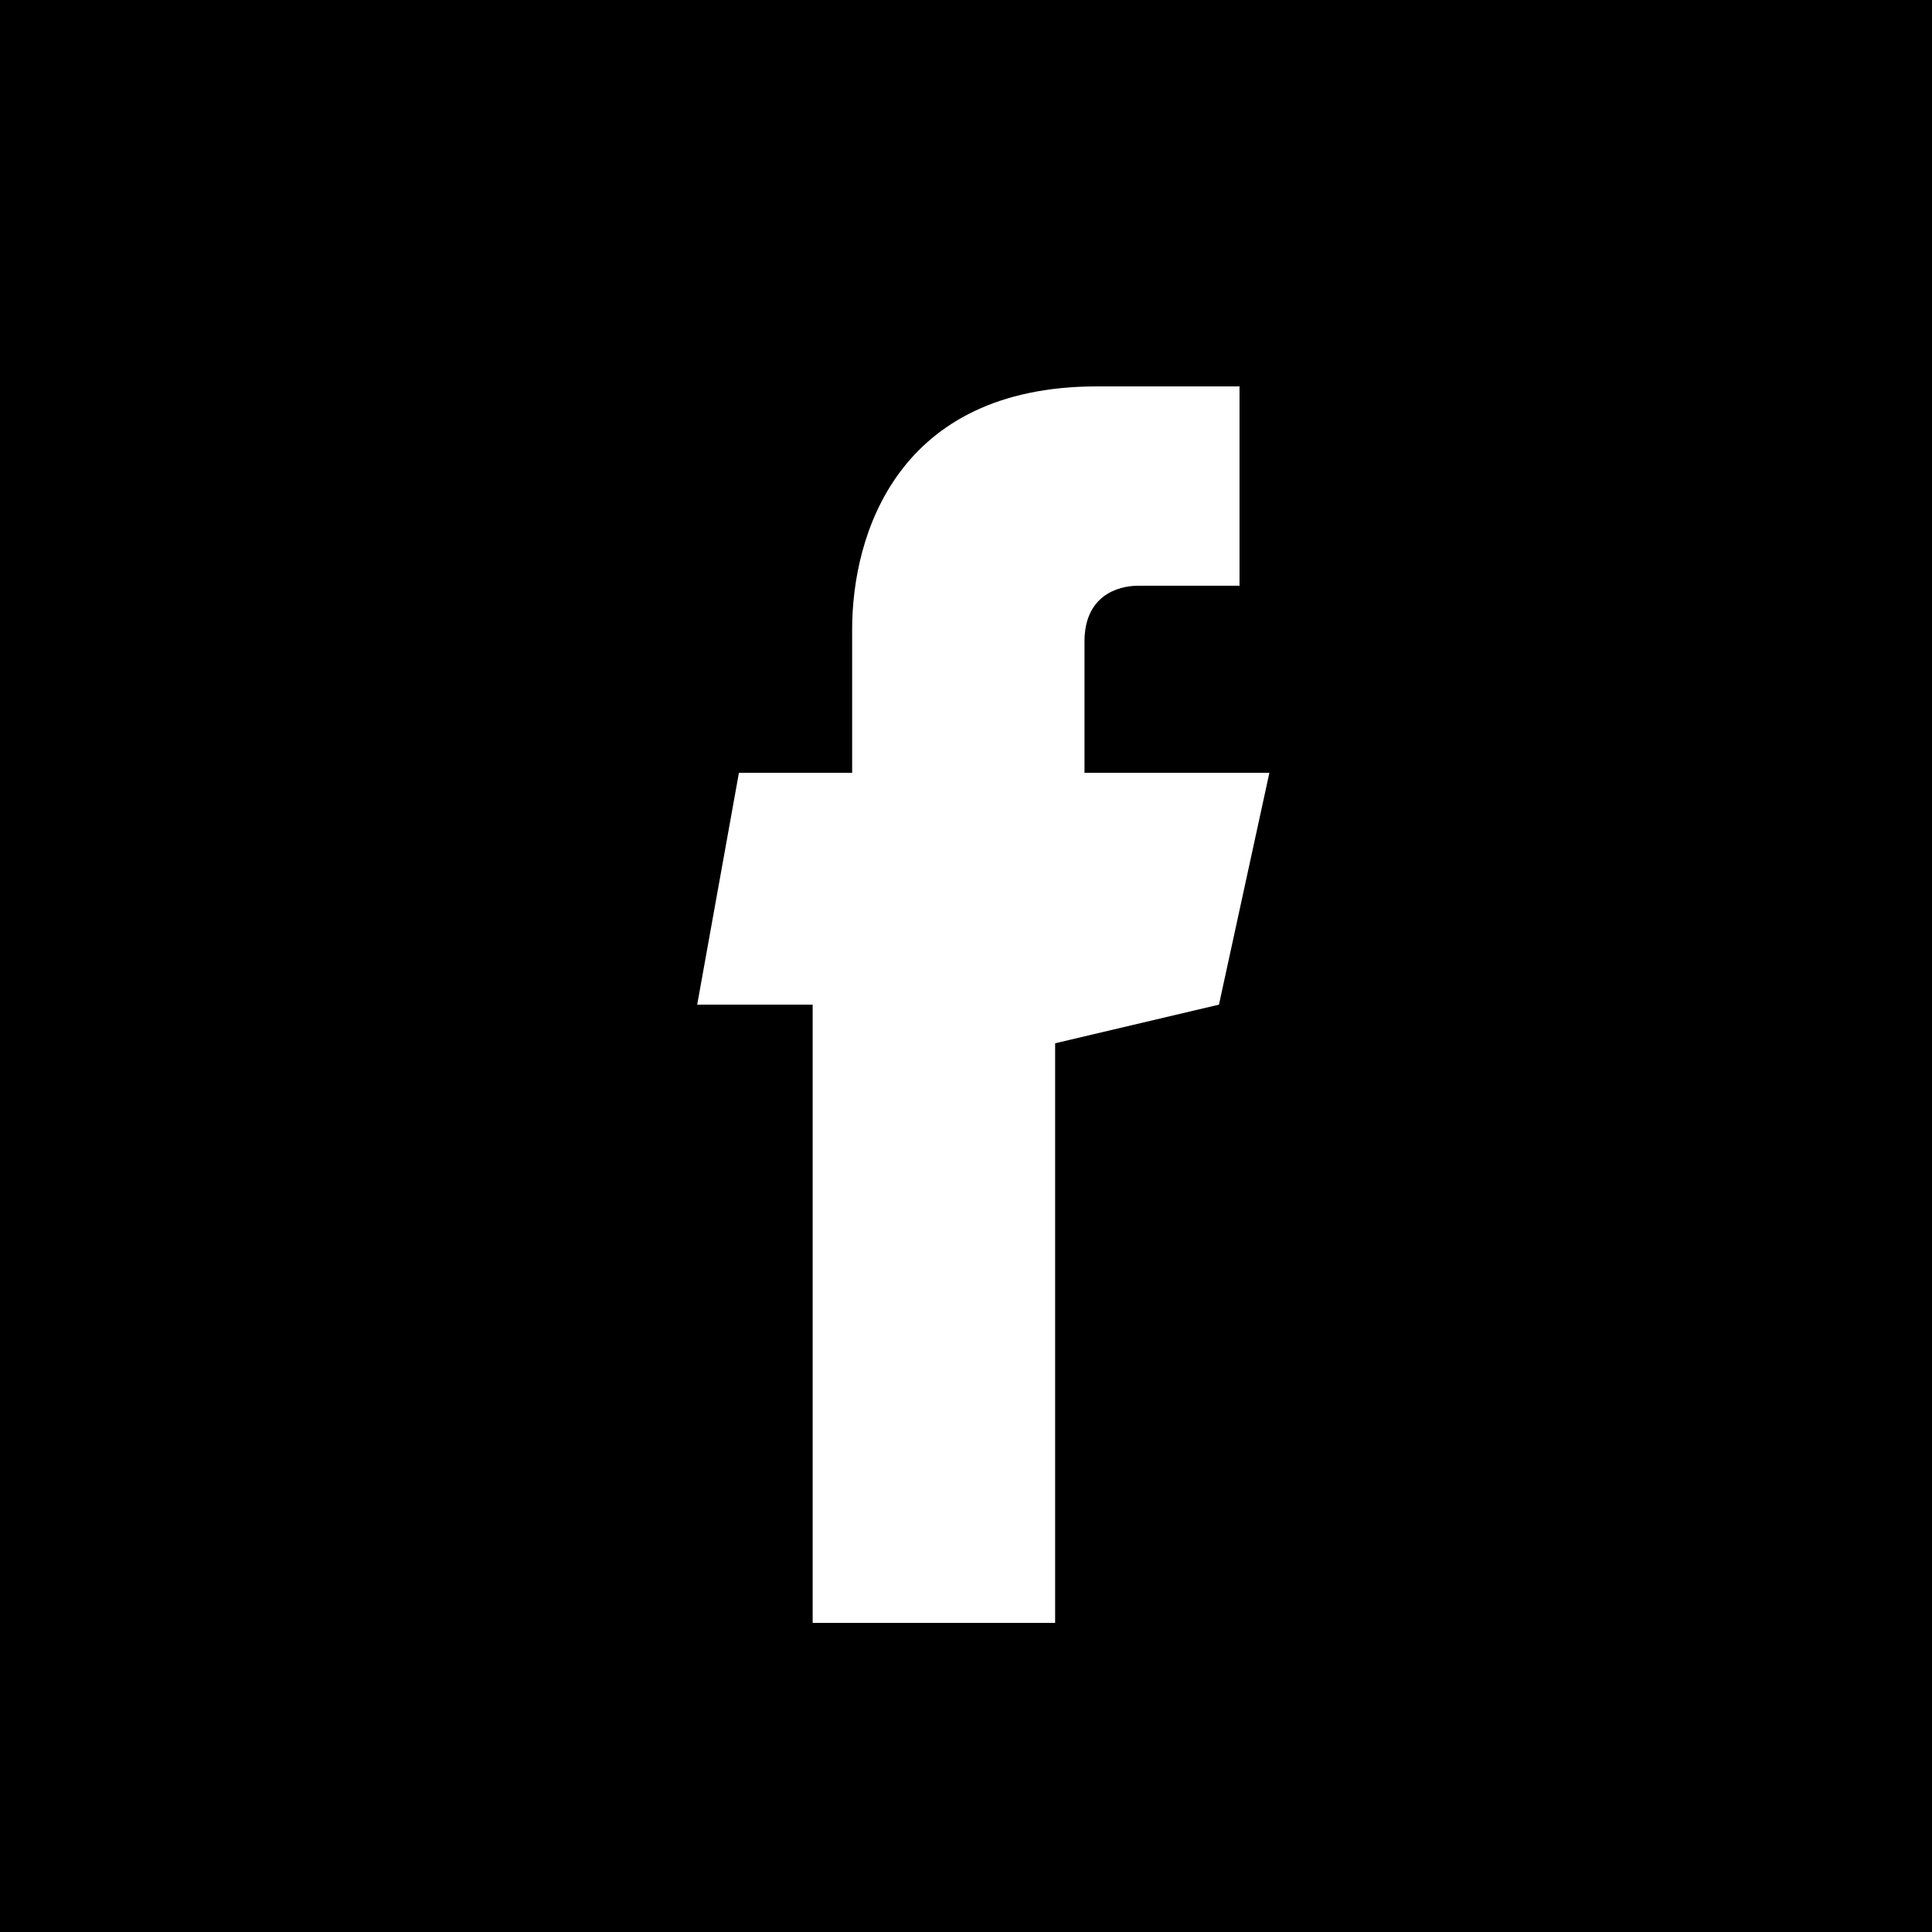
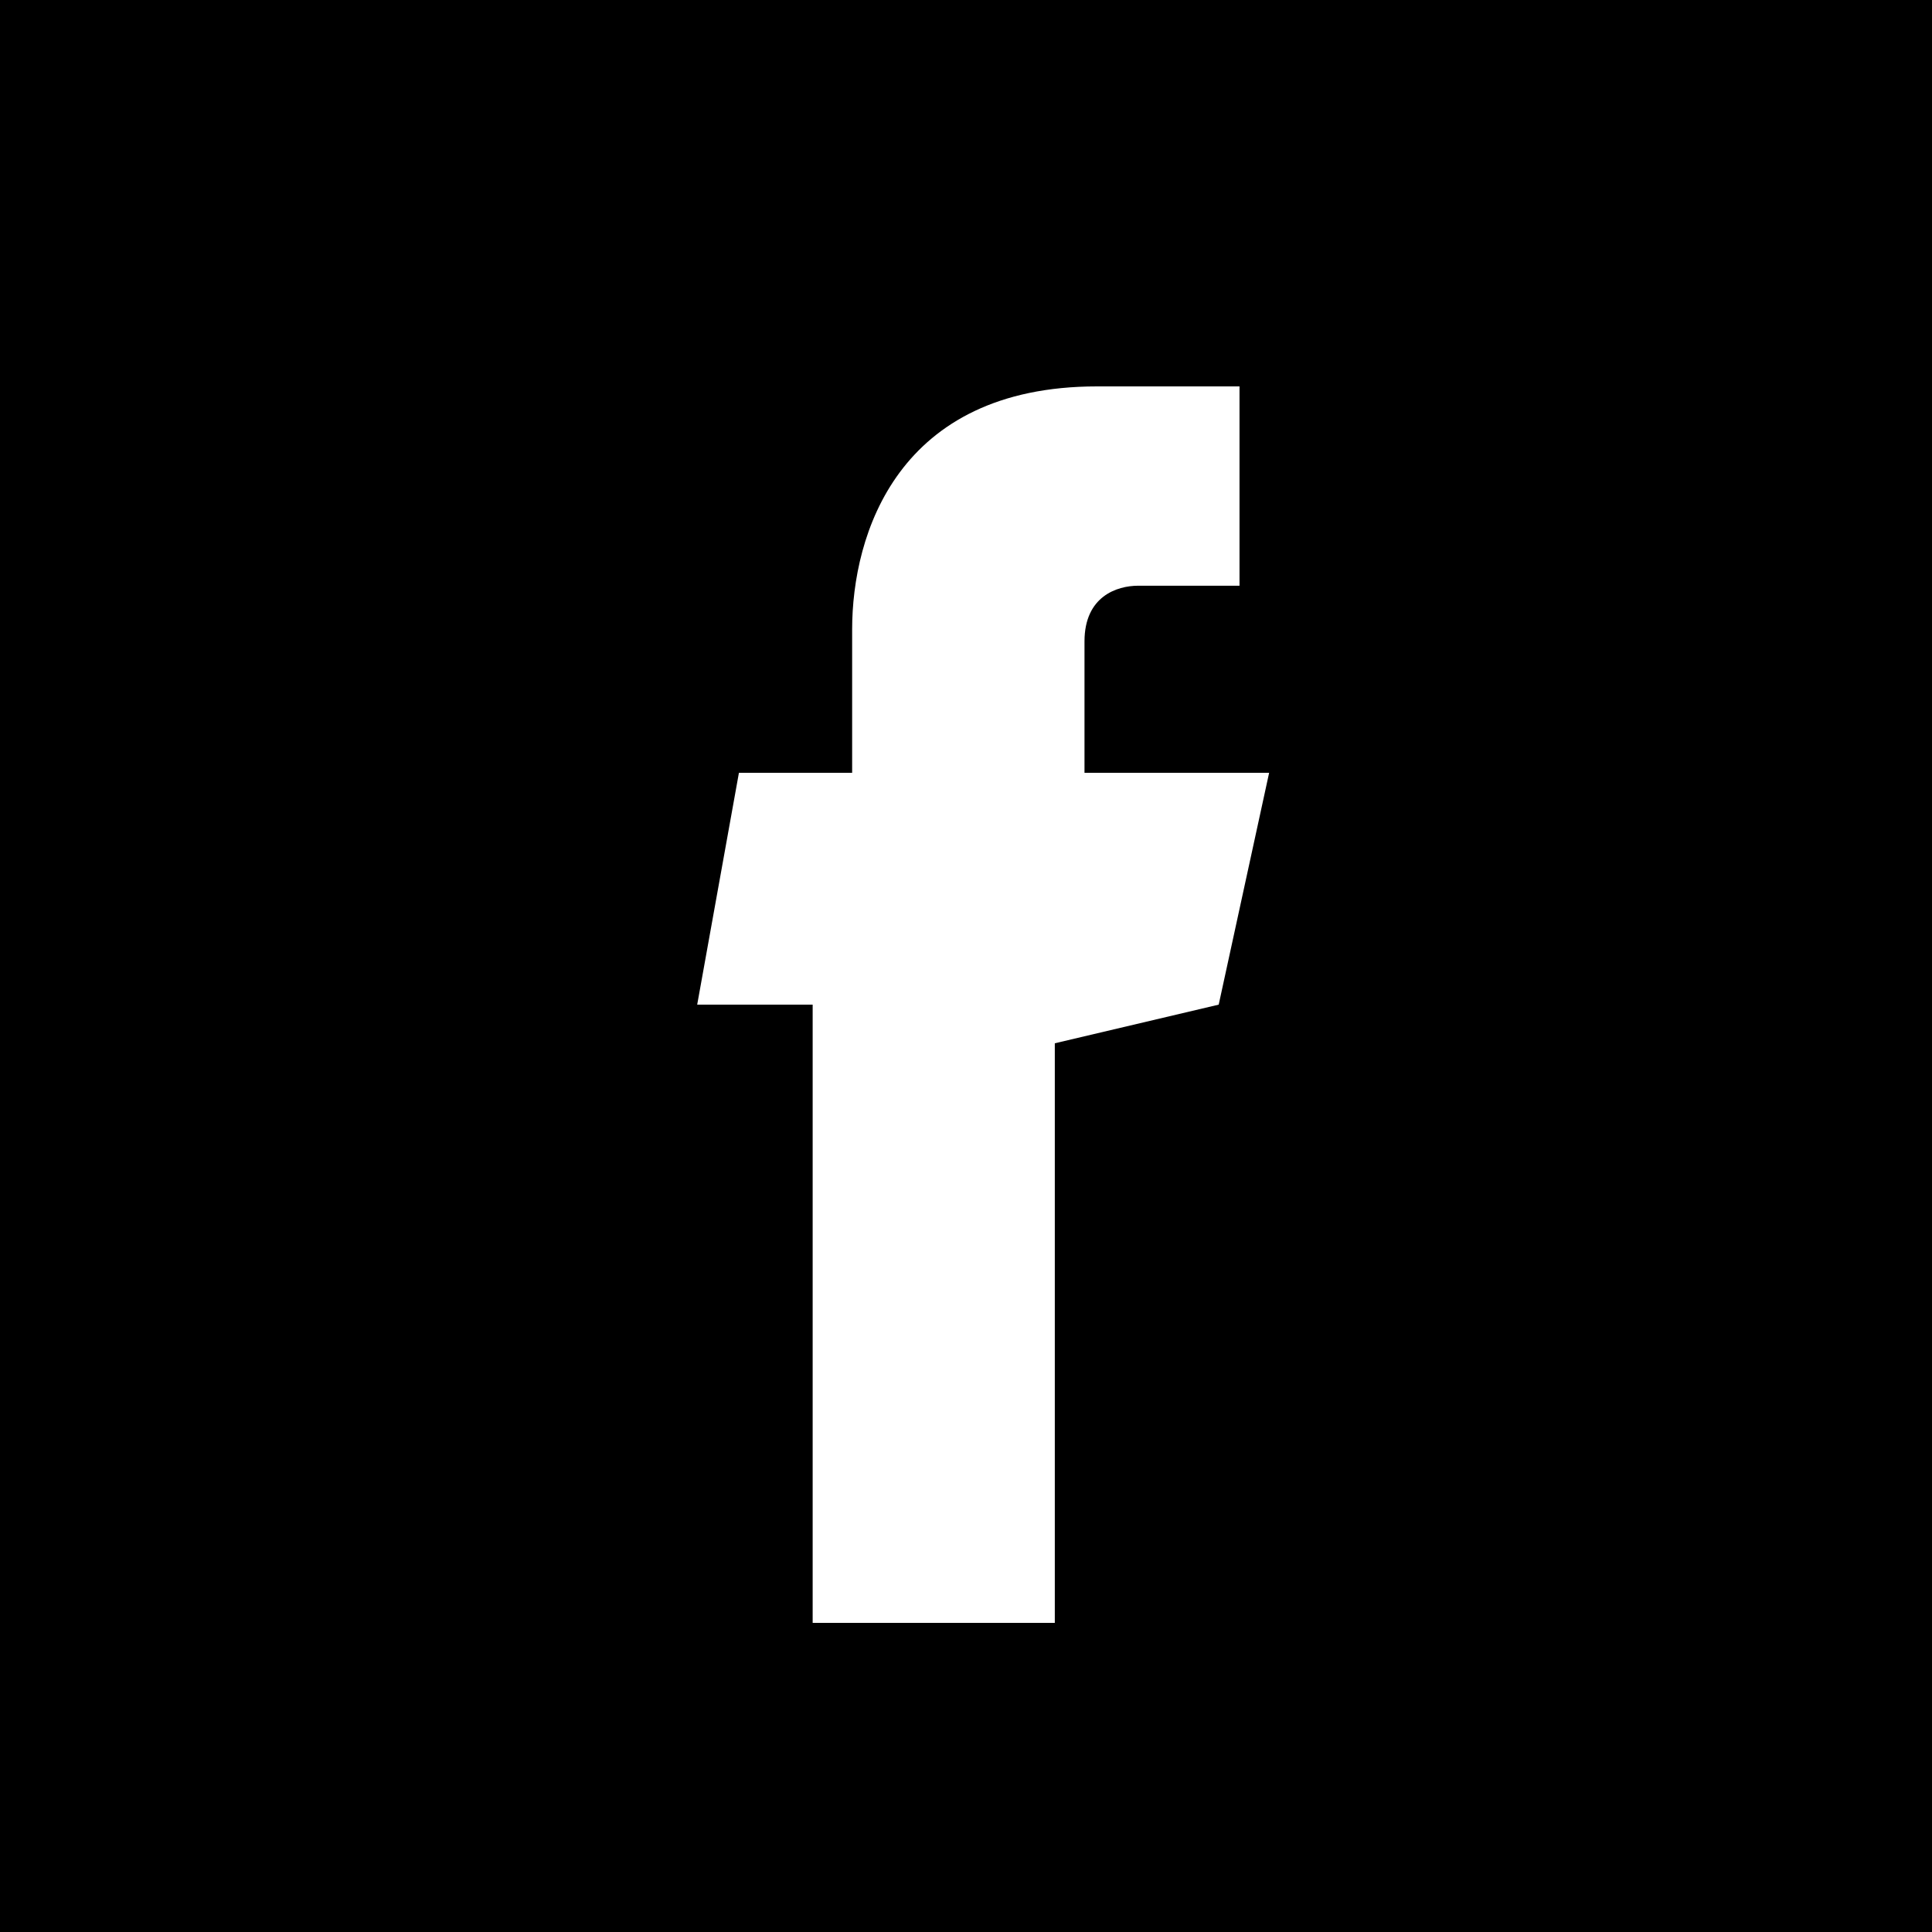
<svg xmlns="http://www.w3.org/2000/svg" viewBox="0 0 30 30" style="background-color:#ffffff00" width="30" height="30">
  <path d="M0 0h30.074v30H0z" />
-   <path d="M19.715 12H16.84V9.96c0-.7.504-.865.834-.865h1.573V6h-2.212c-3.098 0-3.803 2.3-3.803 3.773V12h-1.758l-.648 3.6h1.793v9.6h3.765v-9l2.544-.6.783-3.6z" fill="#fff" />
+   <path d="M19.715 12H16.84V9.96c0-.7.504-.865.834-.865h1.573V6h-2.212c-3.098 0-3.803 2.3-3.803 3.773V12h-1.758l-.648 3.6h1.793v9.6h3.76v-9l2.545-.6.783-3.6z" fill="#fff" />
</svg>
